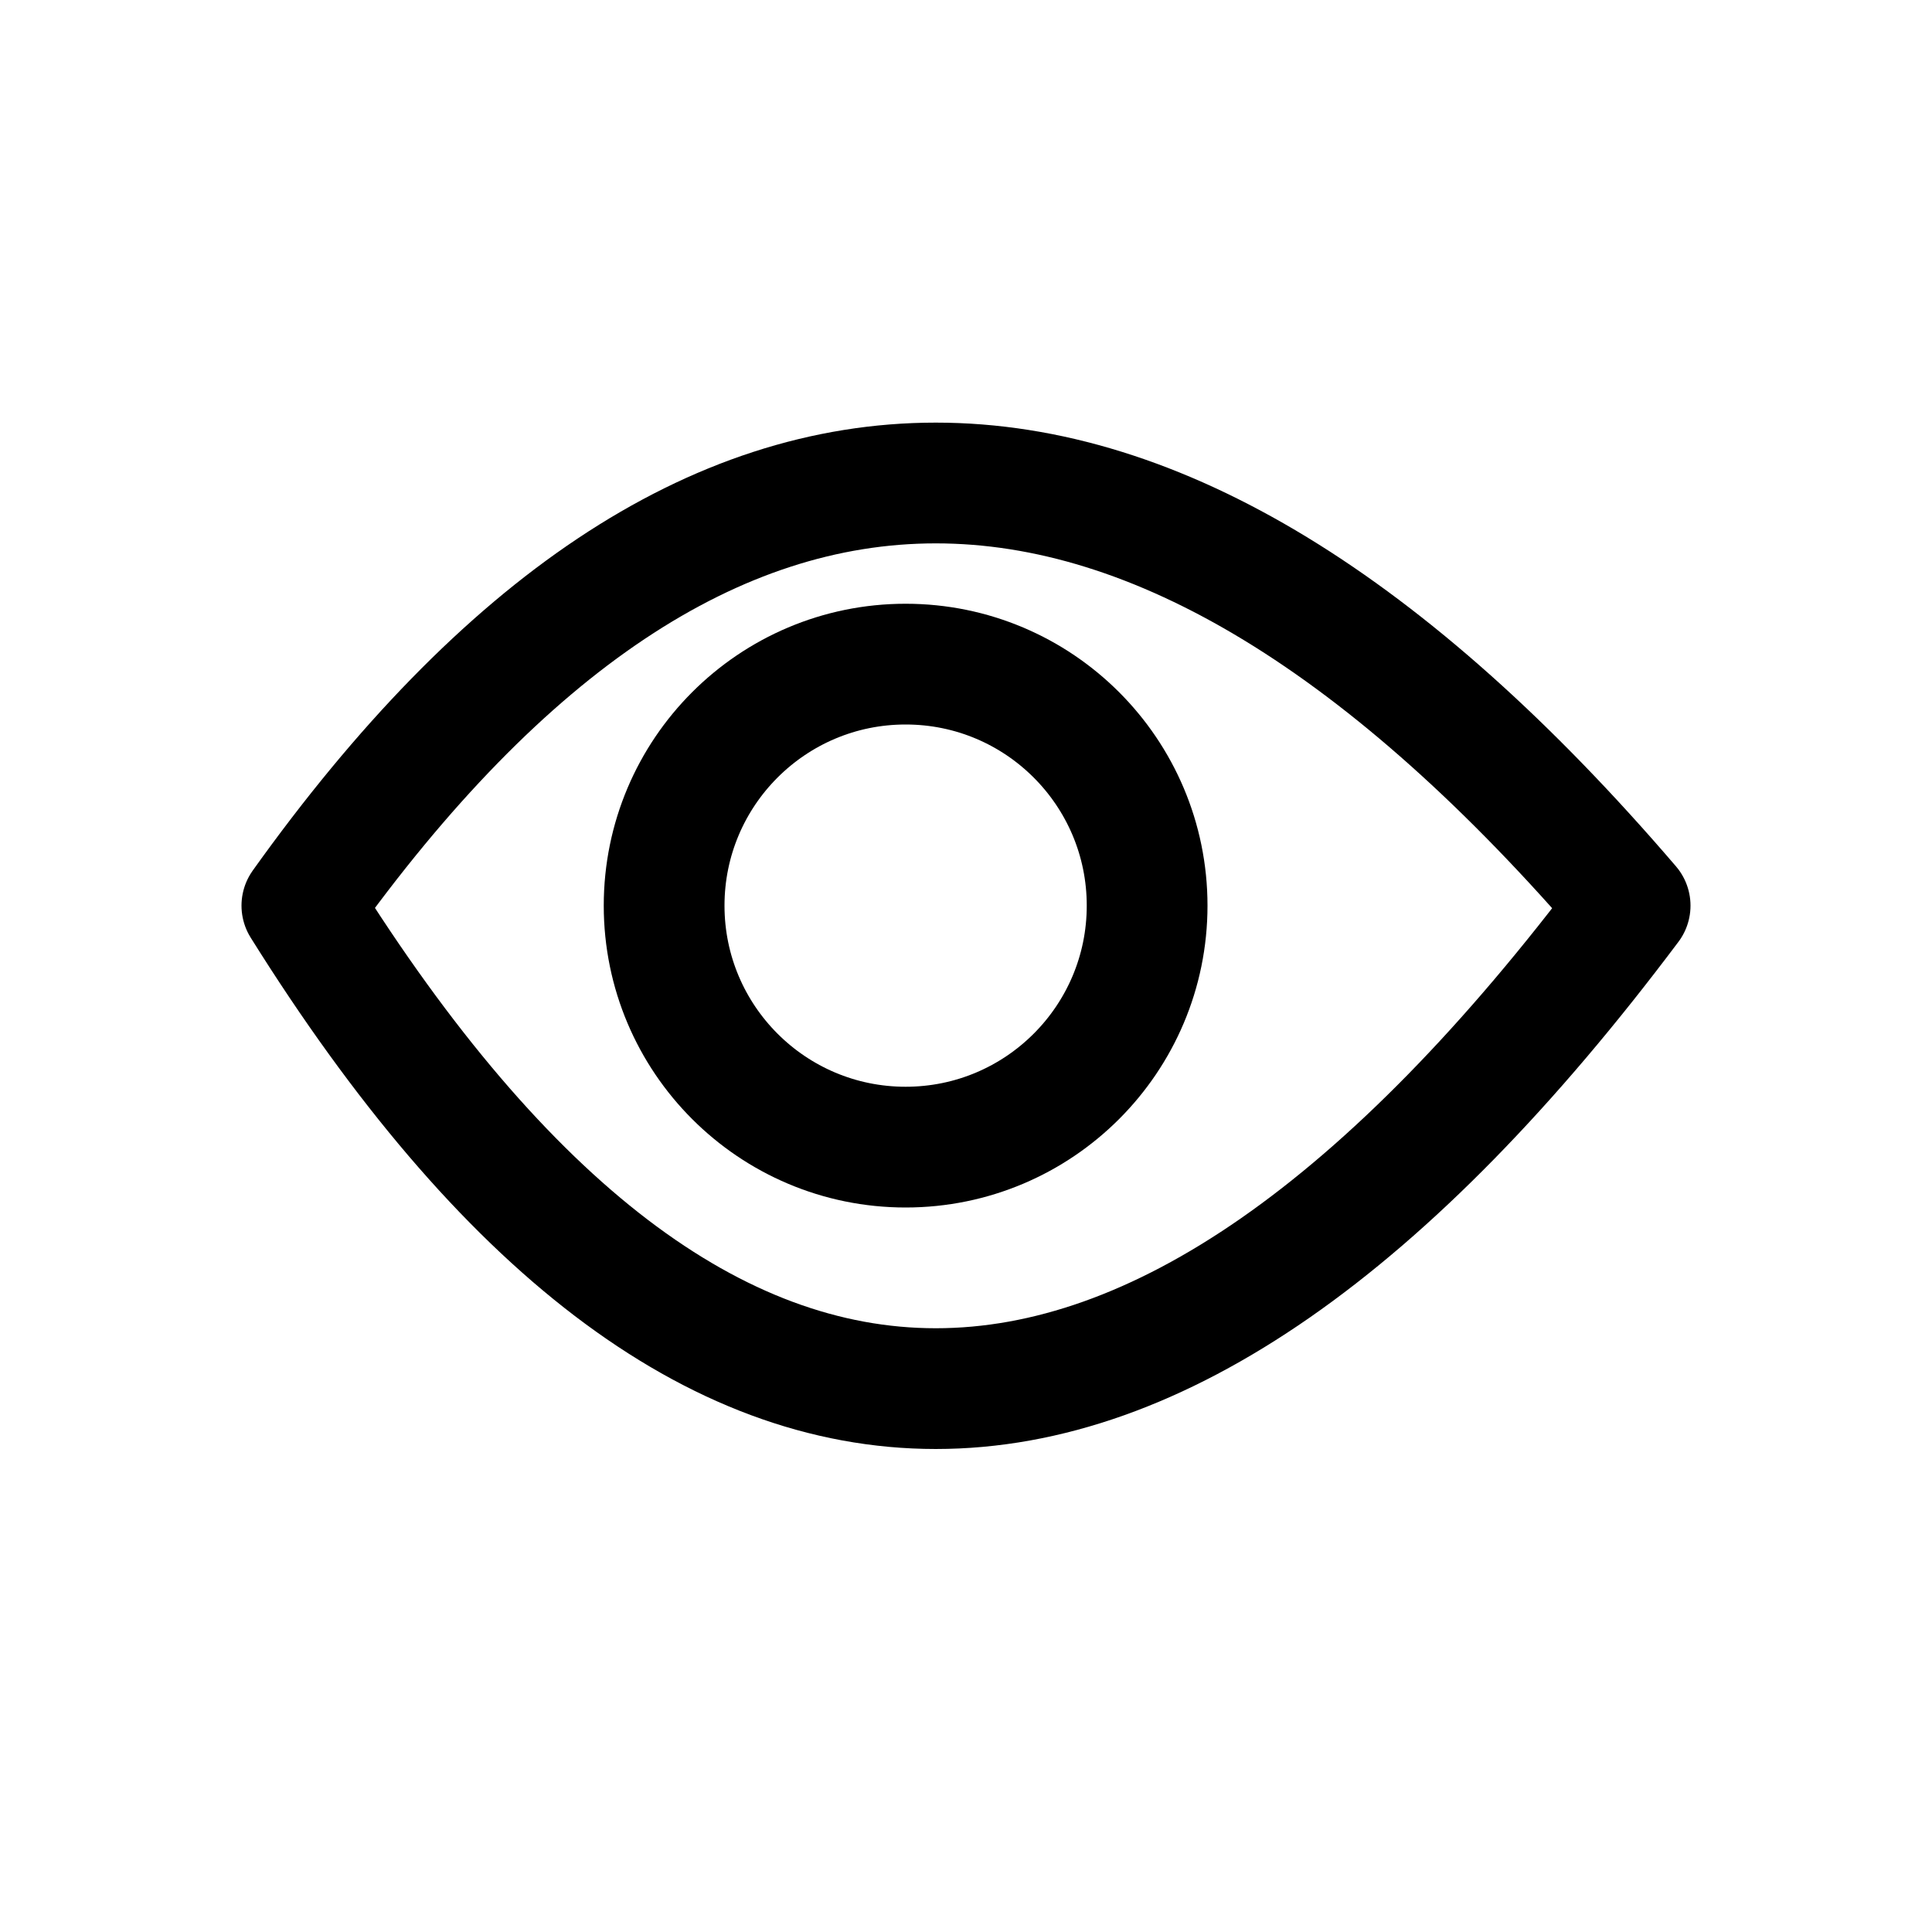
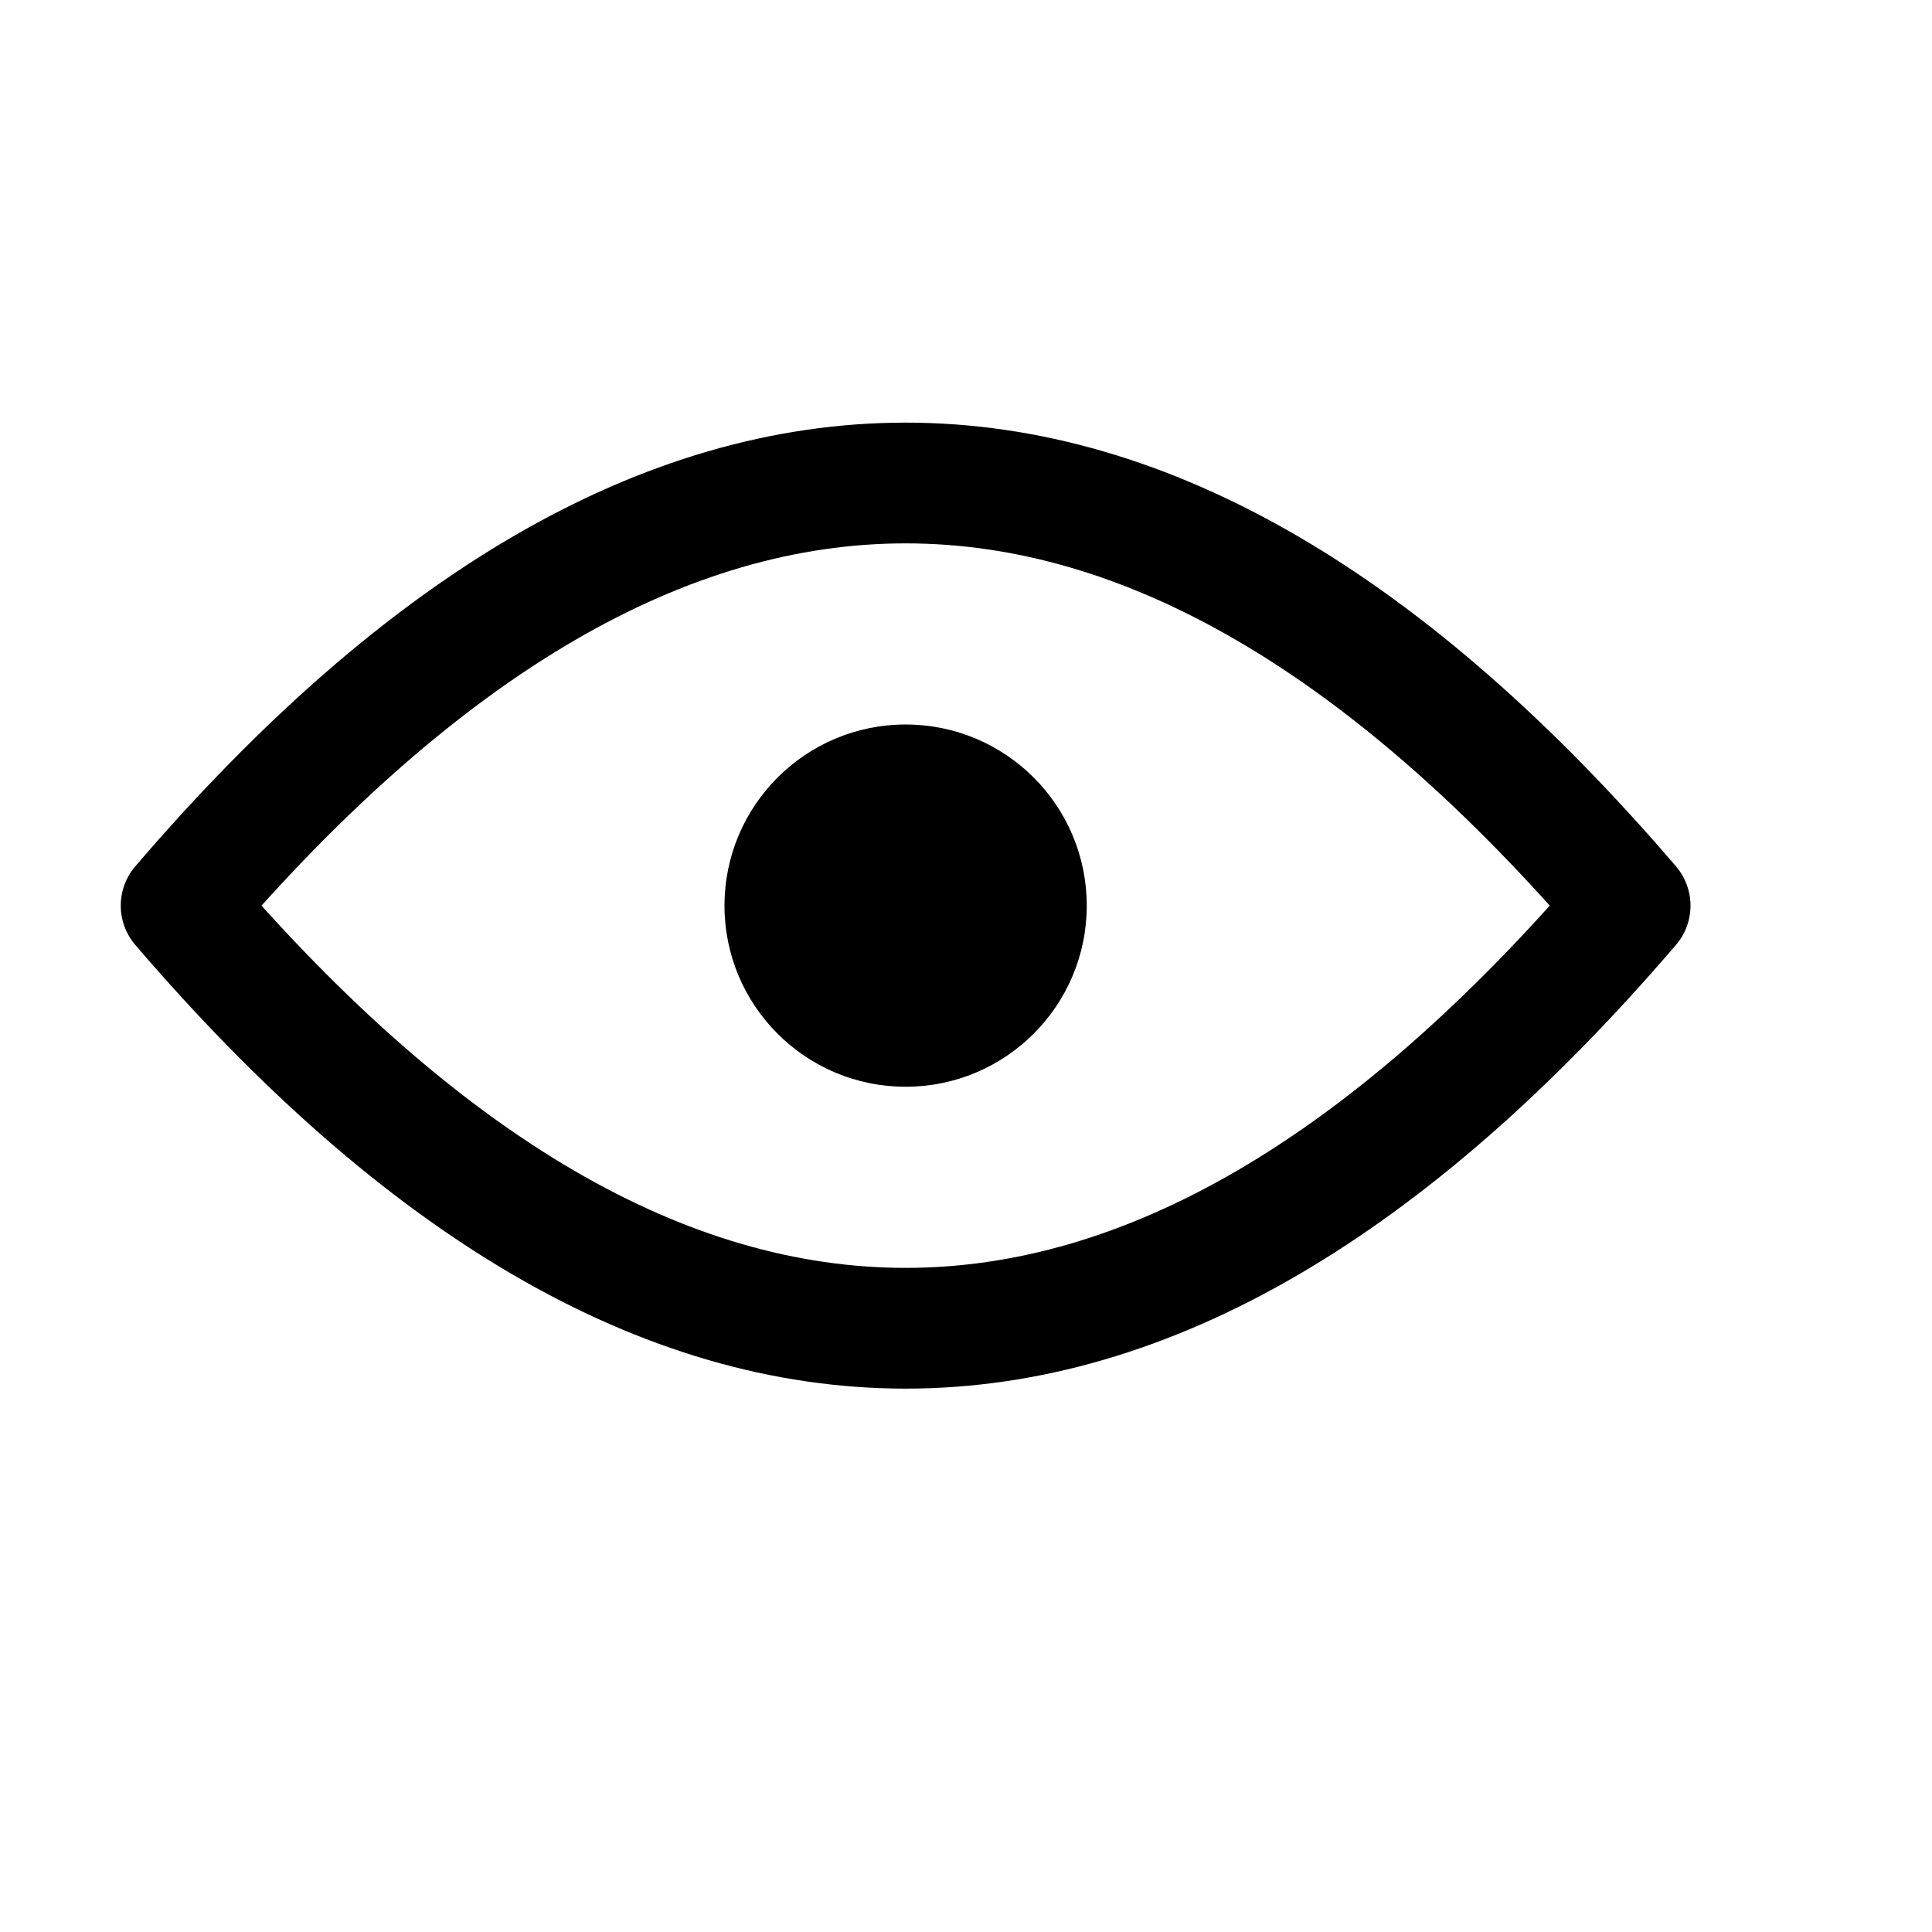
<svg xmlns="http://www.w3.org/2000/svg" width="16" height="16" viewBox="0 0 16 16">
  <g fill="none" stroke="currentColor" stroke-width="1" stroke-linecap="round" stroke-linejoin="round">
-     <path class="esist" d="M2.5 7.5 Q7.5 0.5 13.5 7.5 Q7.5 15.5 2.5 7.5 Z" />
-     <circle class="esist" cx="7.5" cy="7.5" r="2" />
+     <path class="esist" d="M1.5 7.5 Q7.5 0.5 13.5 7.5 Q7.5 14.5 1.5 7.5 Z" />
+     <circle class="pt" cx="7.5" cy="7.5" r="1.5" fill="currentColor" stroke="none" />
  </g>
</svg>
